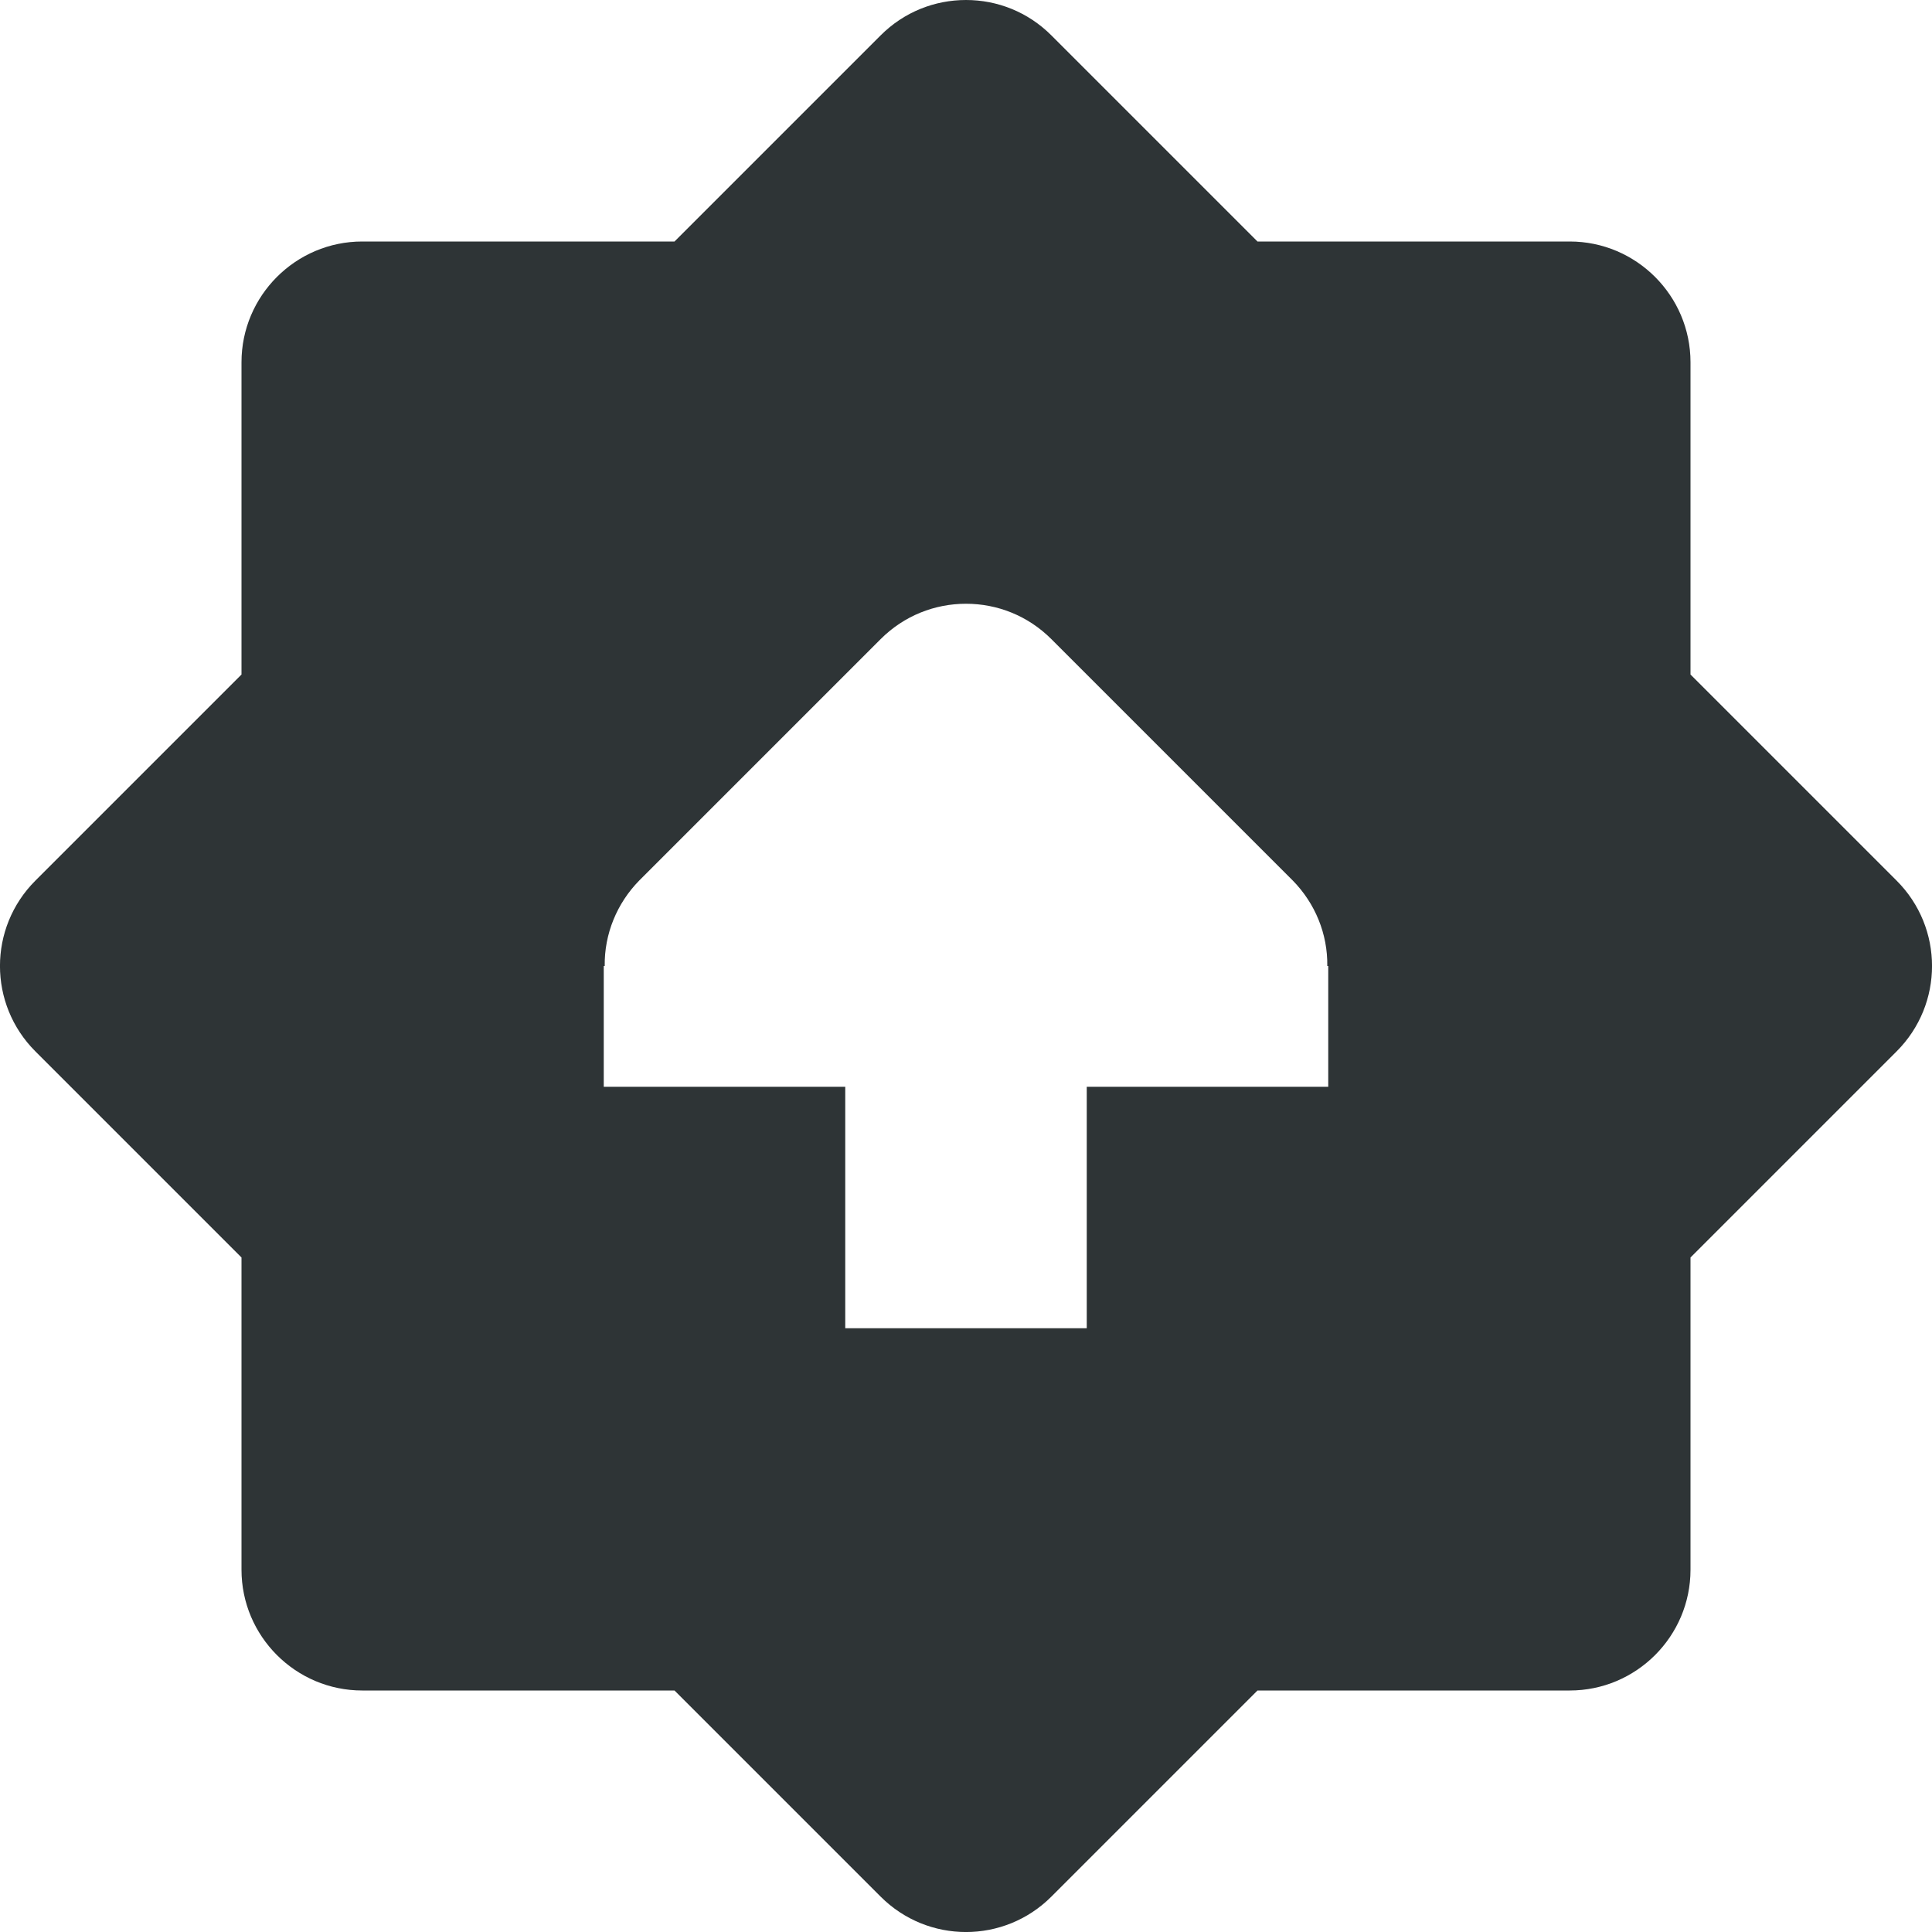
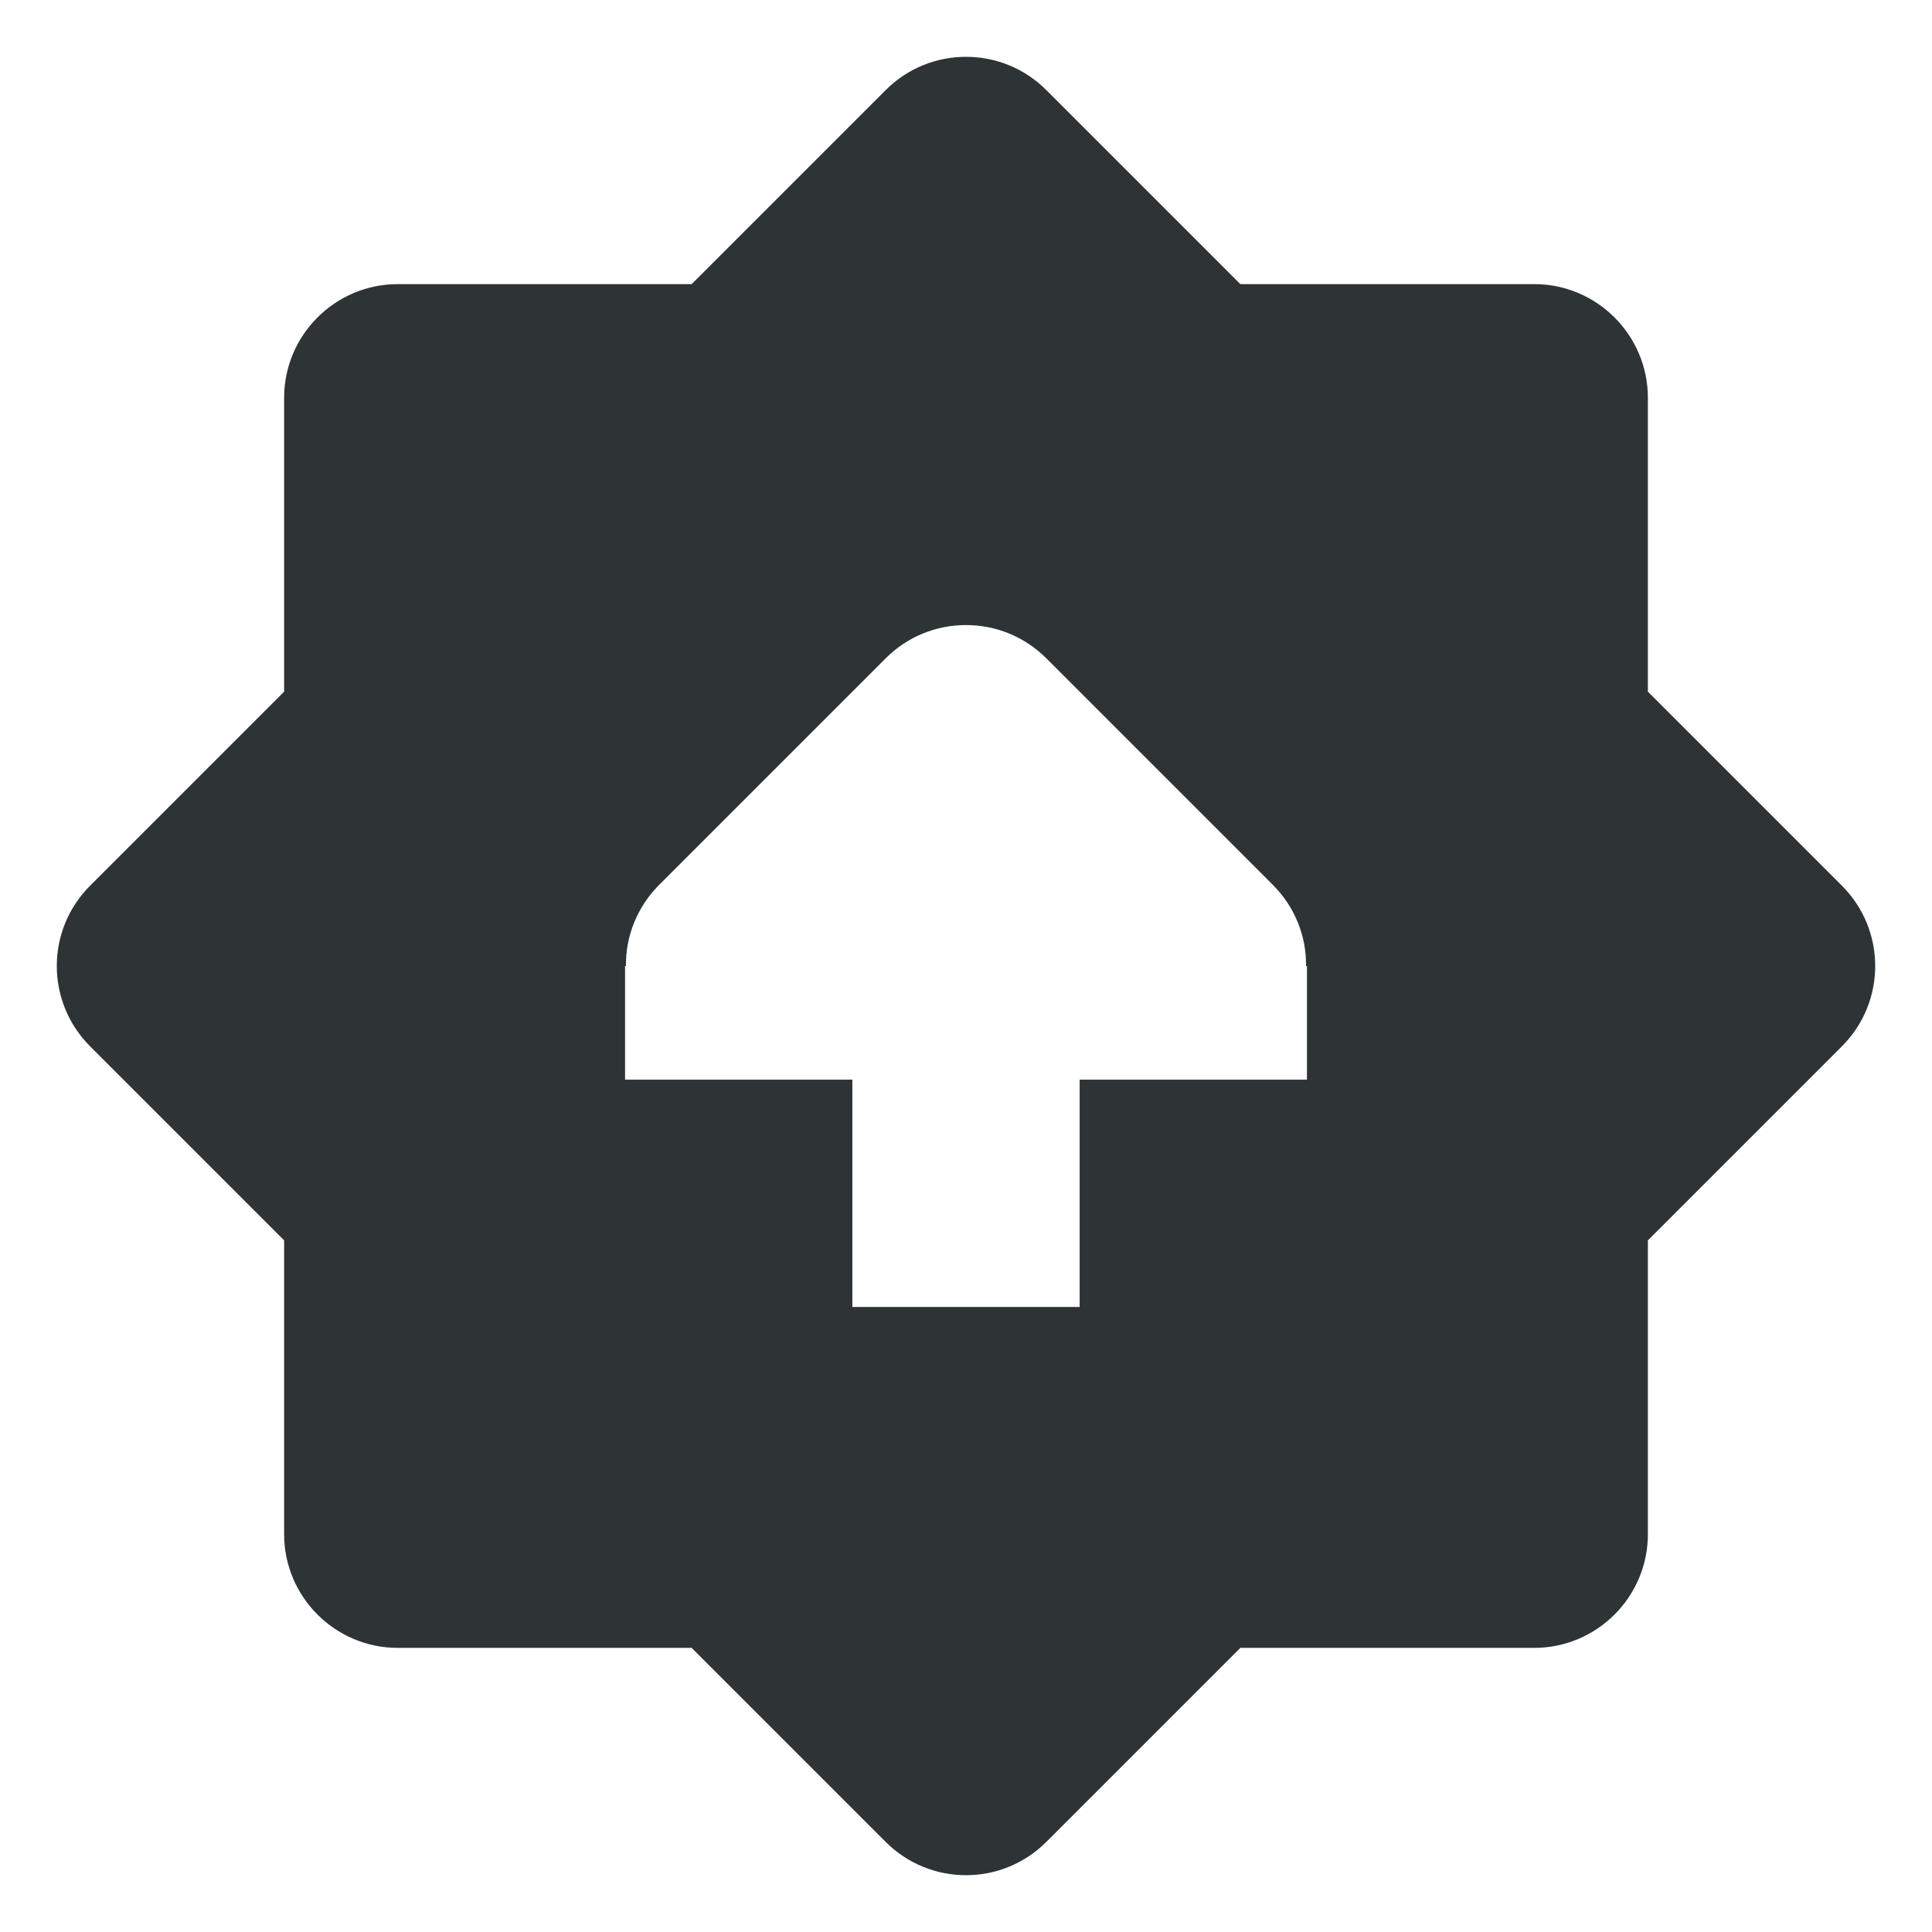
- <svg xmlns="http://www.w3.org/2000/svg" height="16px" viewBox="0 0 16 16" width="16px">
+ <svg xmlns="http://www.w3.org/2000/svg" height="16px" viewBox="-0.5 -0.5 17 17" width="16px">
  <path d="m 8 0 c -0.258 0 -0.512 0.098 -0.707 0.293 l -1.707 1.707 h -2.586 c -0.551 0 -1 0.449 -1 1 v 2.586 l -1.707 1.707 c -0.391 0.391 -0.391 1.023 0 1.414 l 1.707 1.707 v 2.586 c 0 0.551 0.449 1 1 1 h 2.586 l 1.707 1.707 c 0.391 0.391 1.023 0.391 1.414 0 l 1.707 -1.707 h 2.586 c 0.551 0 1 -0.449 1 -1 v -2.586 l 1.707 -1.707 c 0.391 -0.391 0.391 -1.023 0 -1.414 l -1.707 -1.707 v -2.586 c 0 -0.551 -0.449 -1 -1 -1 h -2.586 l -1.707 -1.707 c -0.195 -0.195 -0.449 -0.293 -0.707 -0.293 z m 0 5 c 0.258 0 0.512 0.098 0.707 0.293 l 2 2 c 0.184 0.188 0.289 0.441 0.285 0.707 h 0.008 v 1 h -2 v 2 h -2 v -2 h -2 v -1 h 0.008 c -0.004 -0.266 0.102 -0.52 0.285 -0.707 l 2 -2 c 0.195 -0.195 0.449 -0.293 0.707 -0.293 z m 0 0" fill="#2e3436" />
</svg>
